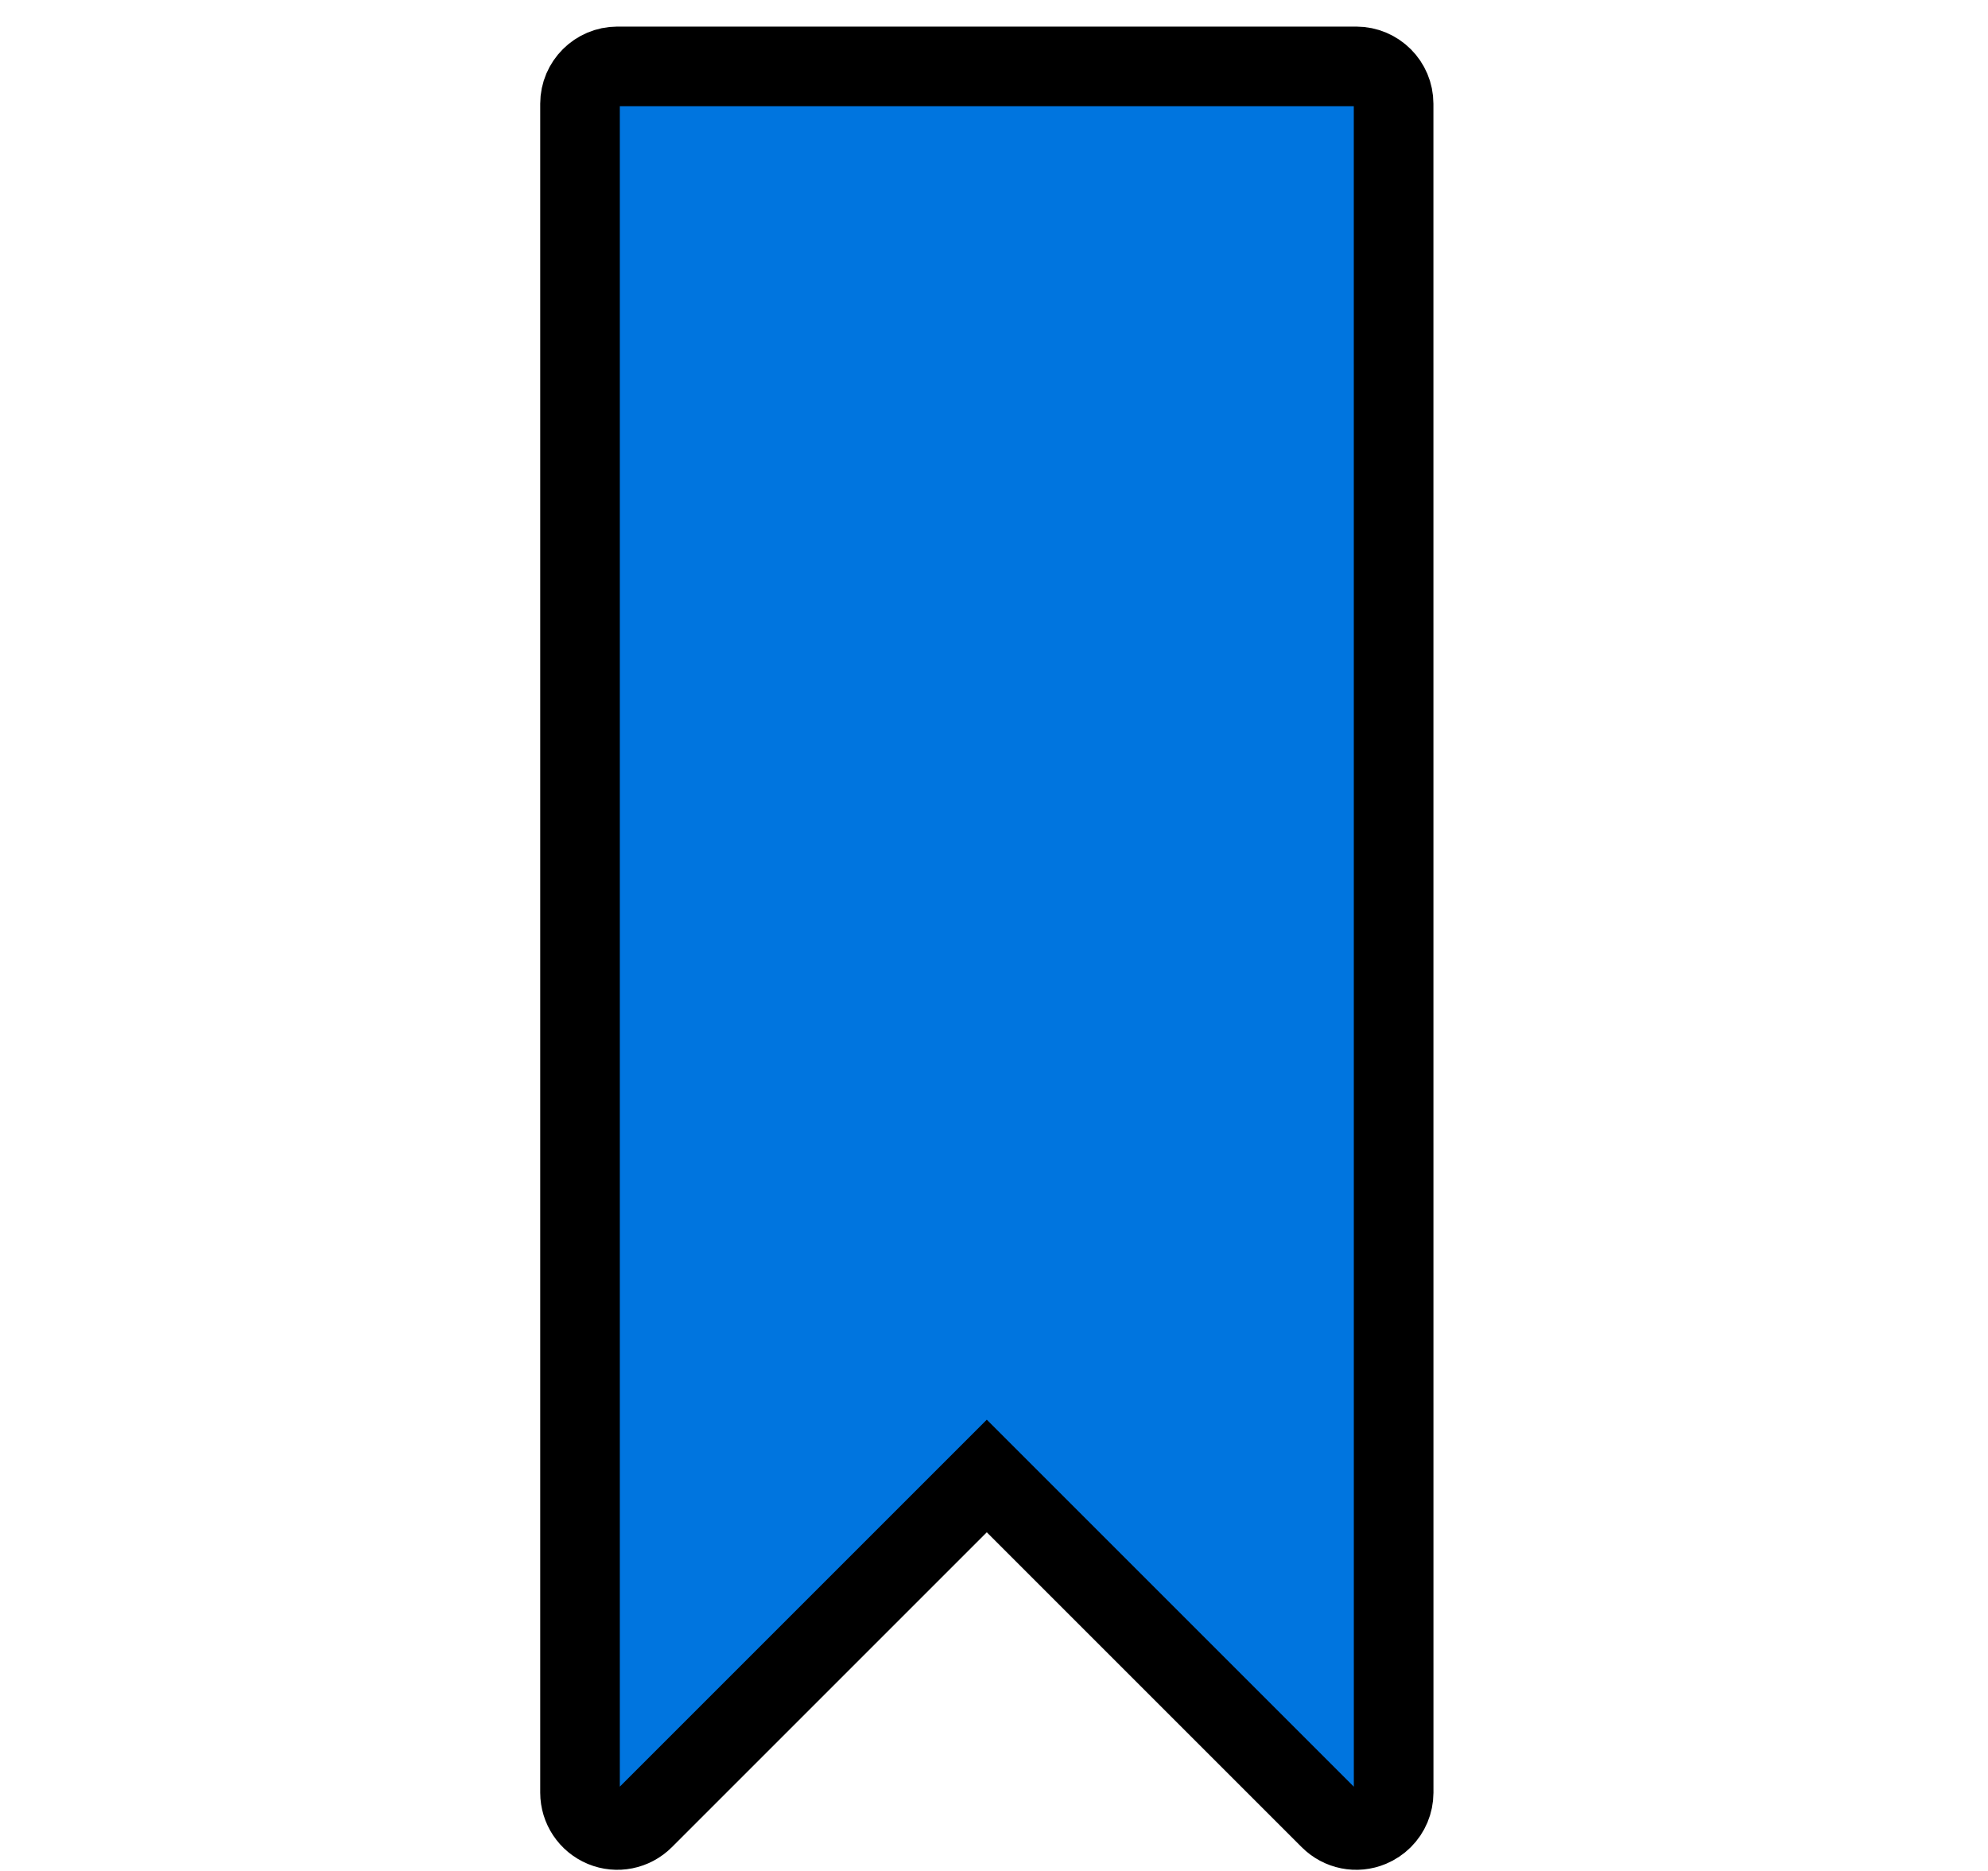
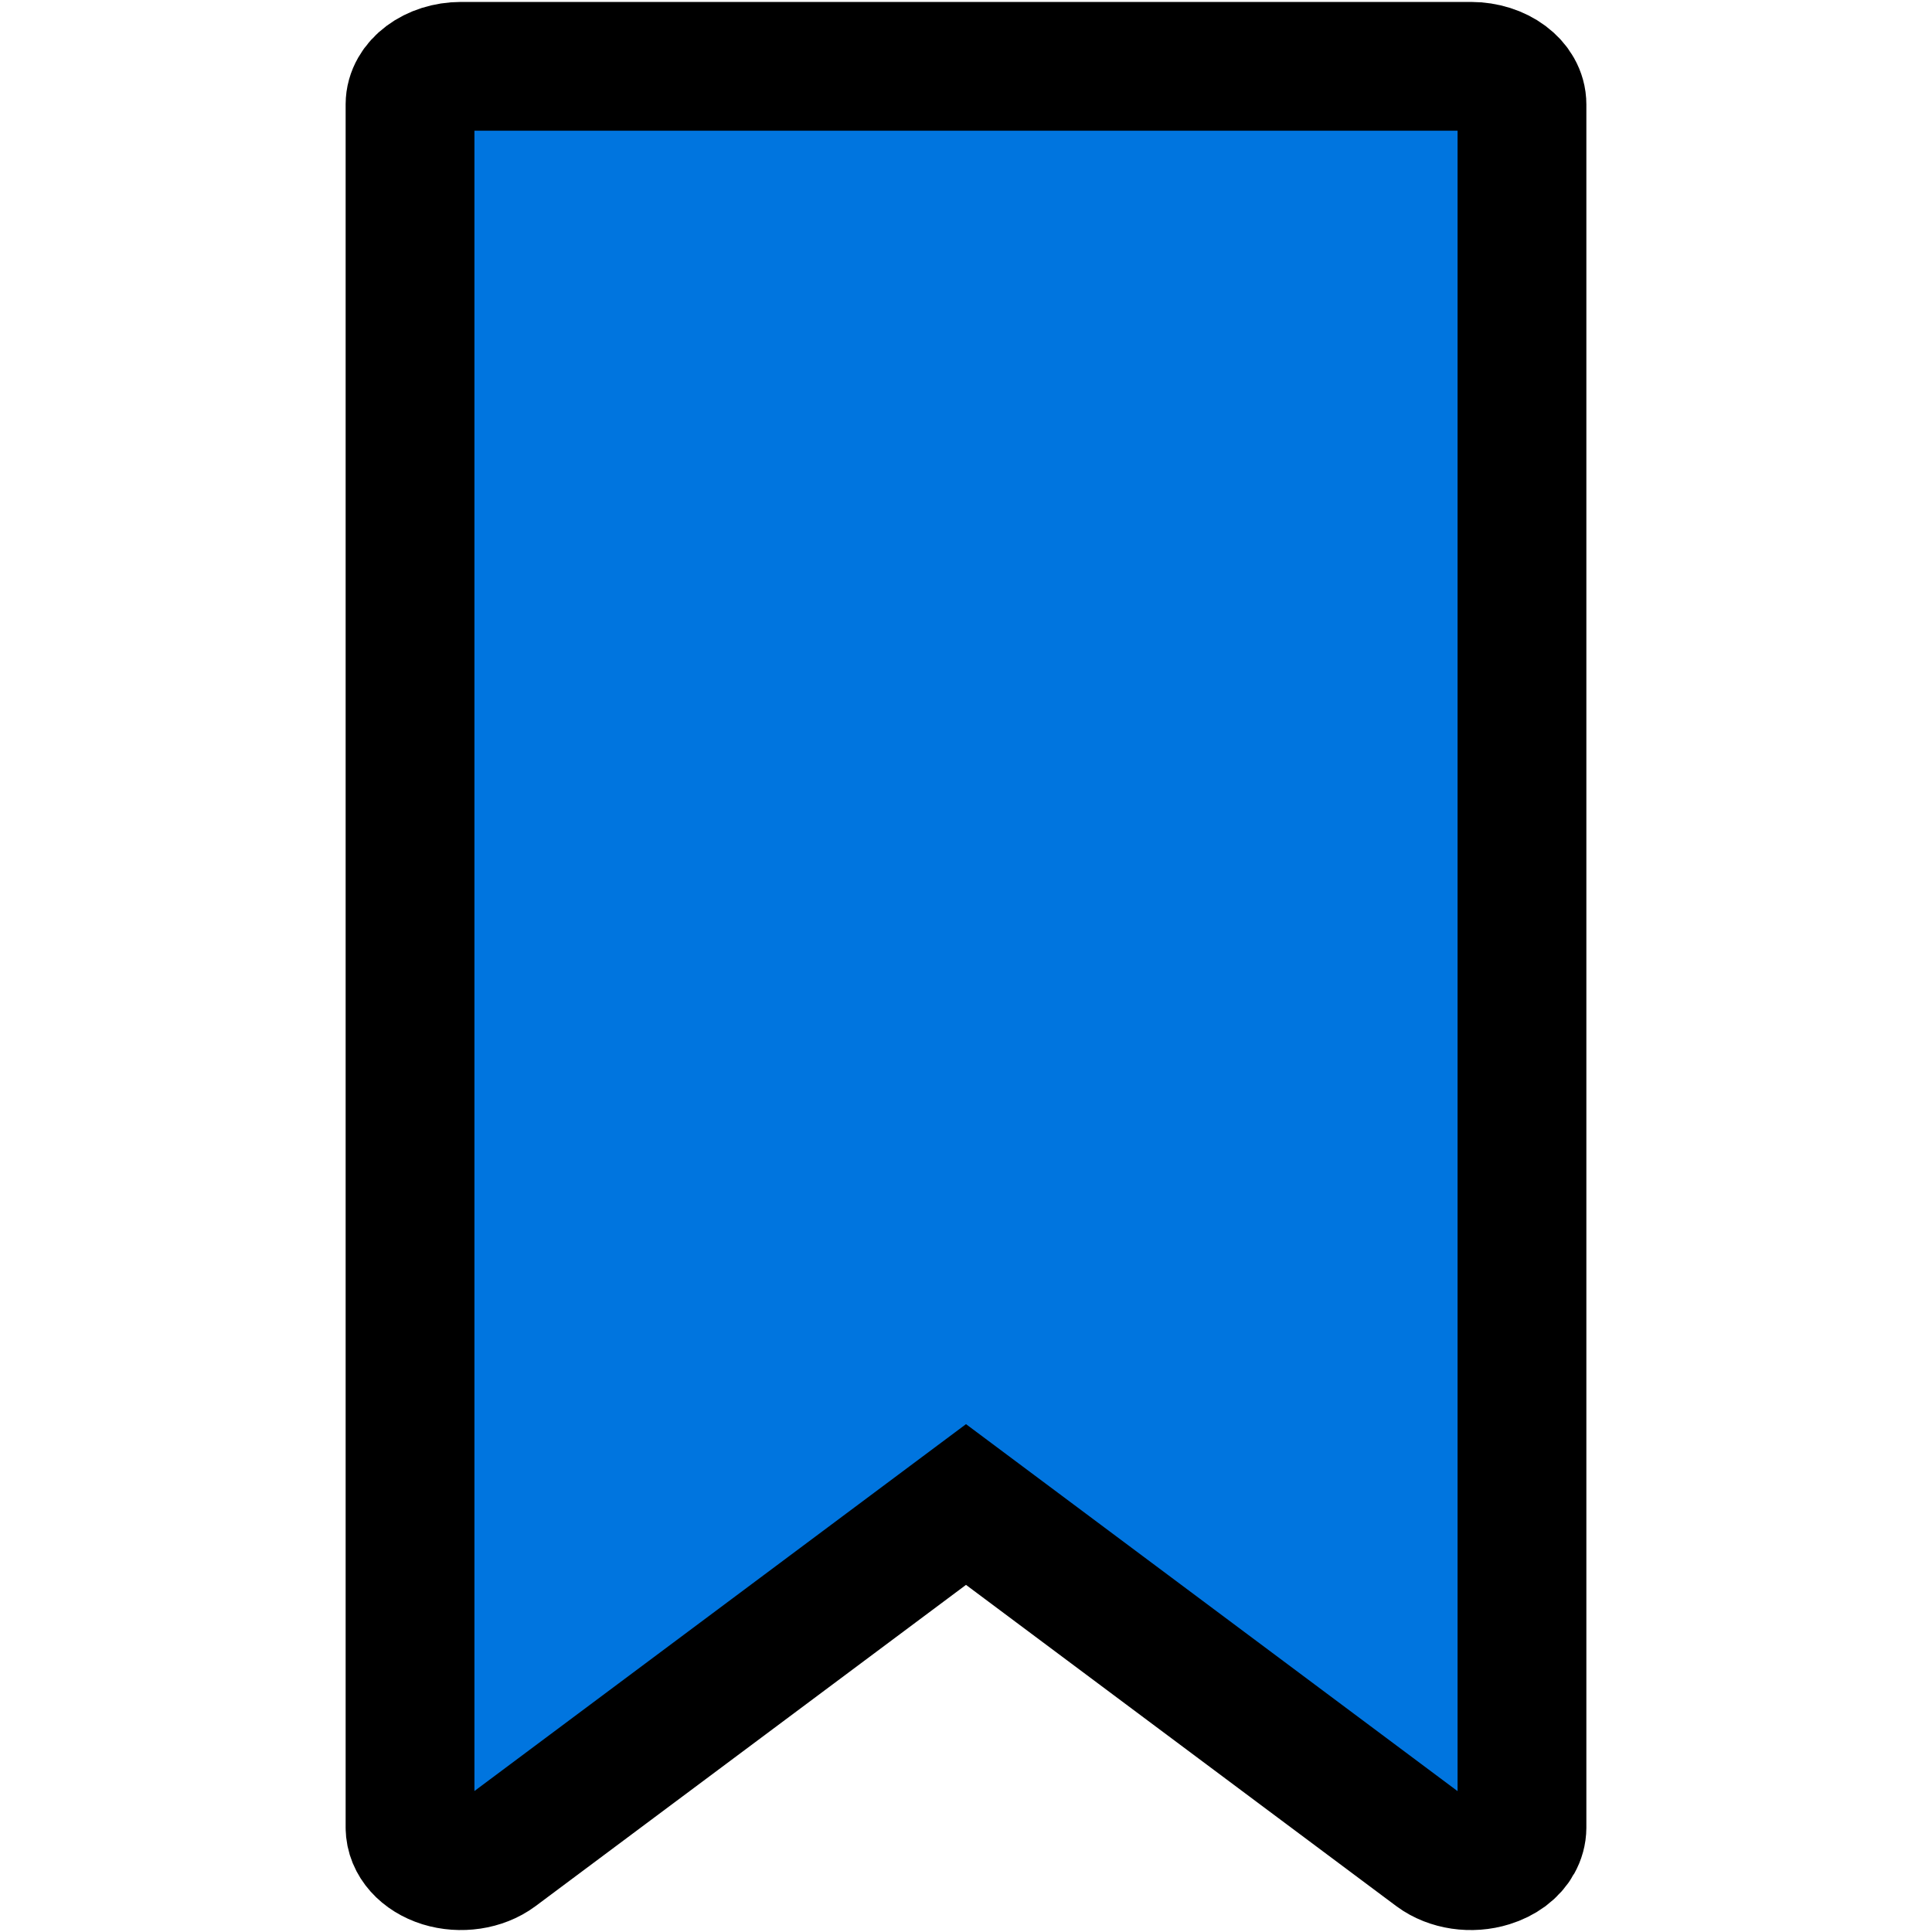
- <svg xmlns="http://www.w3.org/2000/svg" width="34" height="32" viewBox="0 0 24 47" fill="none" class="arbeidslisteikon__svg arbeidslisteikon__svg__bla">
-   <path fill-rule="evenodd" clip-rule="evenodd" d="M21.1 1.668L2.538 1.668C2.022 1.669 1.602 2.089 1.601 2.605L1.601 45.032C1.602 45.412 1.829 45.753 2.181 45.9C2.529 46.045 2.932 45.965 3.201 45.696L11.819 37.078L20.437 45.696C20.706 45.965 21.108 46.046 21.459 45.899C21.575 45.85 21.678 45.781 21.763 45.696C21.937 45.523 22.038 45.287 22.039 45.033L22.038 2.607C22.038 2.089 21.618 1.669 21.1 1.668Z" fill="#0075DF" stroke="black" stroke-width="2" />
+ <svg xmlns="http://www.w3.org/2000/svg" width="30" height="30" viewBox="0 0 30 30" fill="none" class="arbeidslisteikon__svg arbeidslisteikon__svg__bla">
+   <rect id="backgroundrect" width="100%" height="100%" x="0" y="0" fill="none" stroke="none" class="" style="" />
+   <g class="currentLayer" style="">
+     <path fill-rule="evenodd" clip-rule="evenodd" d="M22.84,1.03 L7.158,1.03 C6.723,1.031 6.368,1.296 6.367,1.621 L6.367,28.377 C6.368,28.617 6.56,28.832 6.856,28.925 C7.151,29.016 7.491,28.966 7.719,28.796 L15,23.362 L22.28,28.797 C22.508,28.966 22.847,29.017 23.144,28.924 C23.241,28.894 23.329,28.85 23.401,28.797 C23.547,28.687 23.632,28.538 23.633,28.378 L23.633,1.622 C23.633,1.296 23.278,1.031 22.84,1.03 z" fill="#0075DF" stroke="black" stroke-width="2" id="svg_1" class="" />
+   </g>
</svg>
